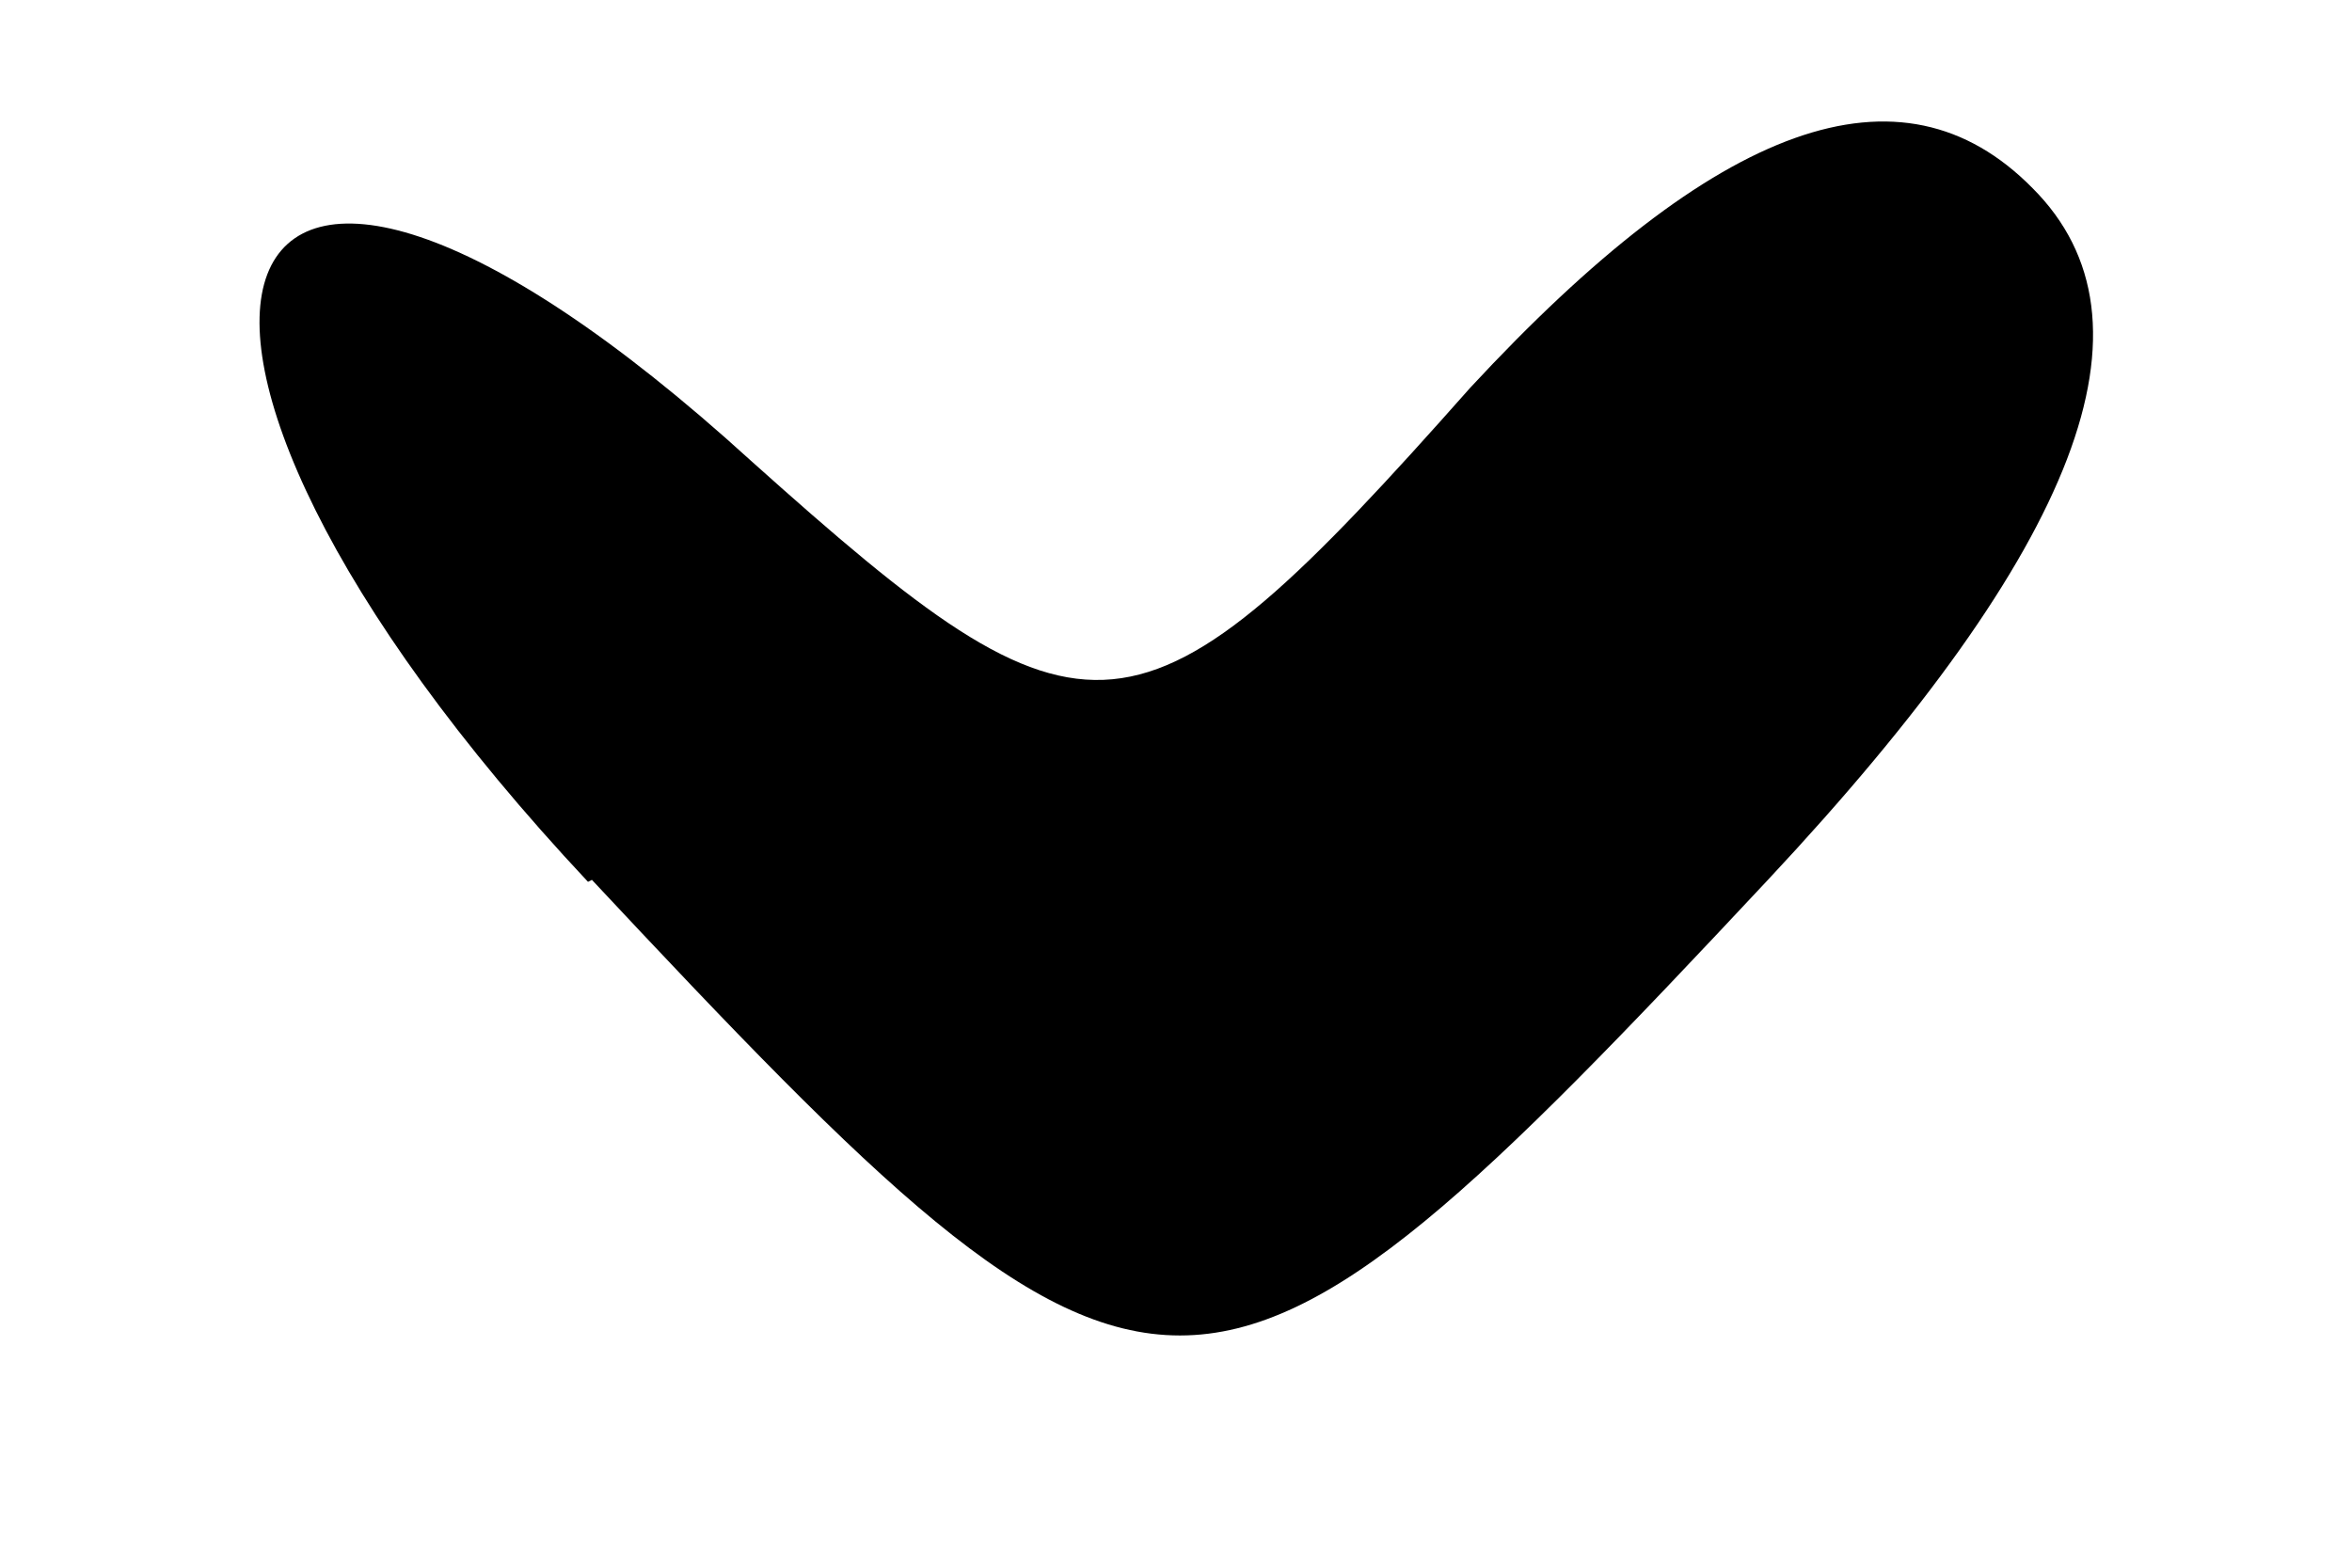
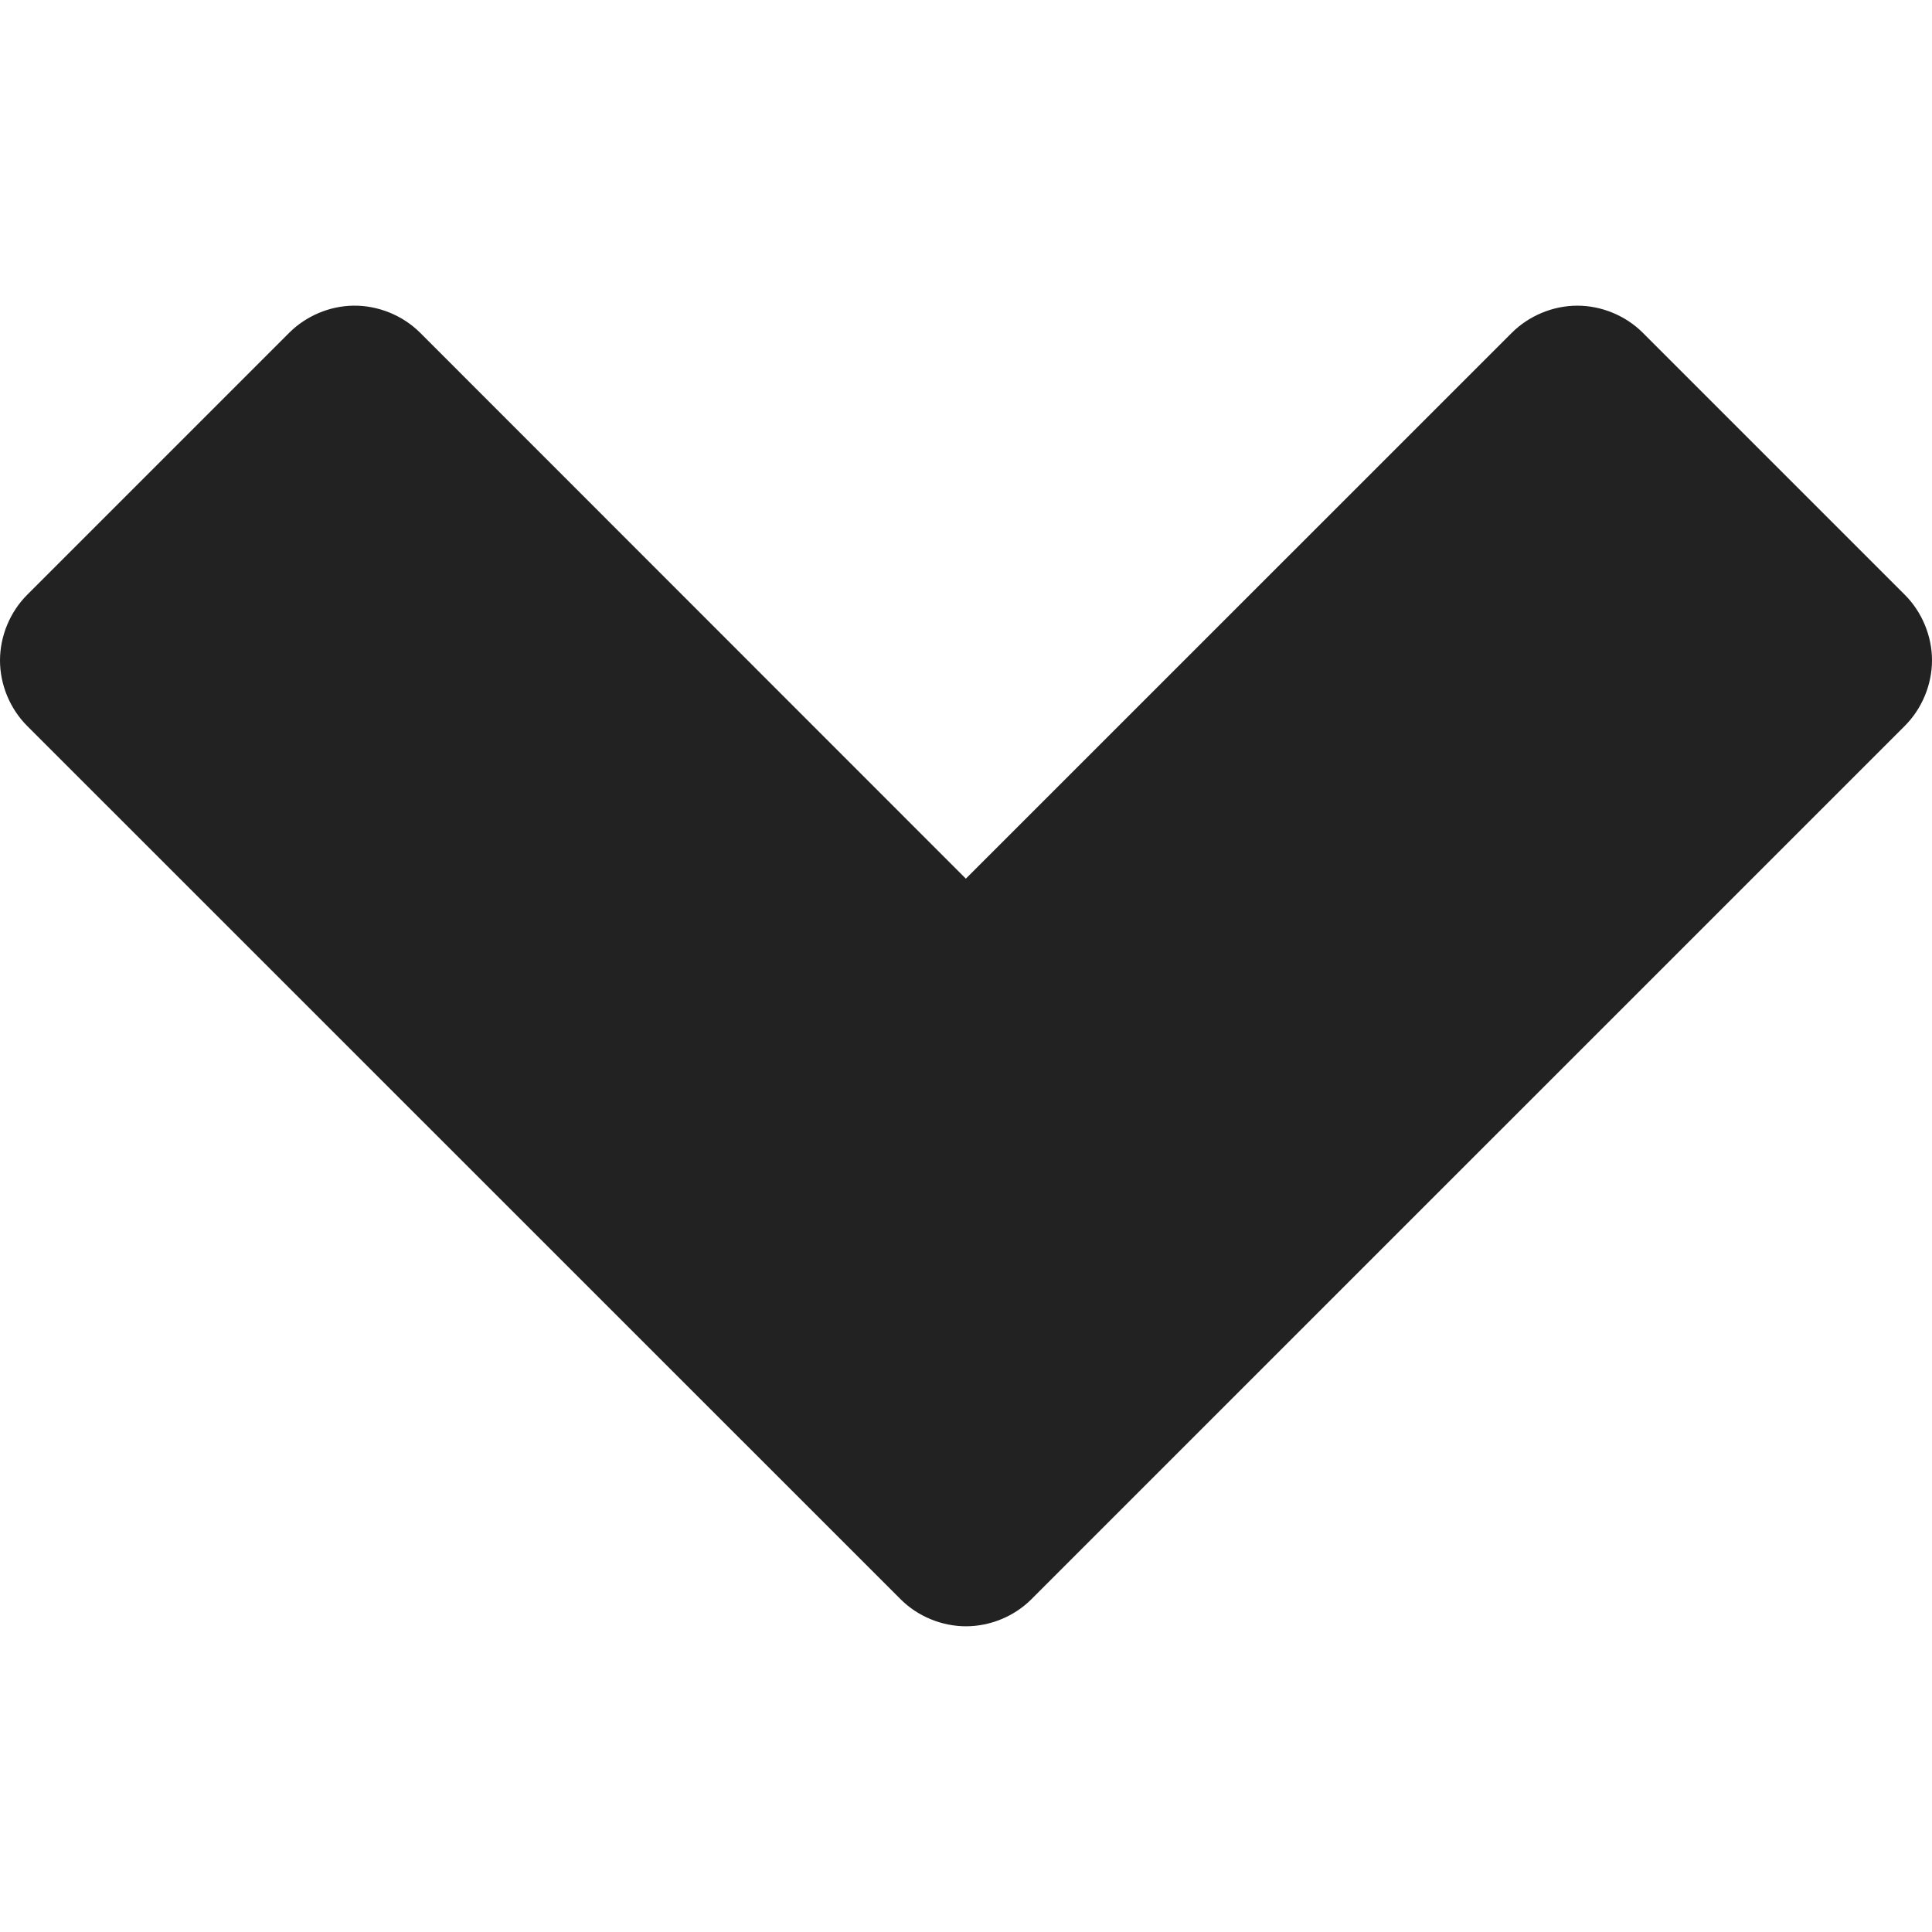
- <svg xmlns="http://www.w3.org/2000/svg" viewBox="0 0 12 8">
-   <path d="M3 4.5C.33 1.65 1.03-.2 3.83 2.35 5.56 3.9 5.8 3.9 7.5 1.98 8.76.62 9.7.28 10.37.96c.68.68.24 1.83-1.35 3.53-2.9 3.1-3.1 3.1-6 0z" />
+ <svg xmlns="http://www.w3.org/2000/svg" viewBox="0 0 405.46 405.46">
+   <path d="M74.13 64.15c-4.98.07-9.9 2.16-13.43 5.68l-55 55C2.1 128.43 0 133.5 0 138.6s2.1 10.15 5.7 13.75L188.98 335.6c3.6 3.62 8.66 5.7 13.75 5.7s10.15-2.08 13.75-5.7l183.28-183.27c3.6-3.6 5.7-8.66 5.7-13.75s-2.1-10.15-5.7-13.75l-55-55c-3.6-3.6-8.65-5.68-13.73-5.68-5.1 0-10.14 2.1-13.74 5.68L202.7 184.4 88.17 69.83c-3.67-3.66-8.85-5.76-14.04-5.68z" fill="#222" />
</svg>
